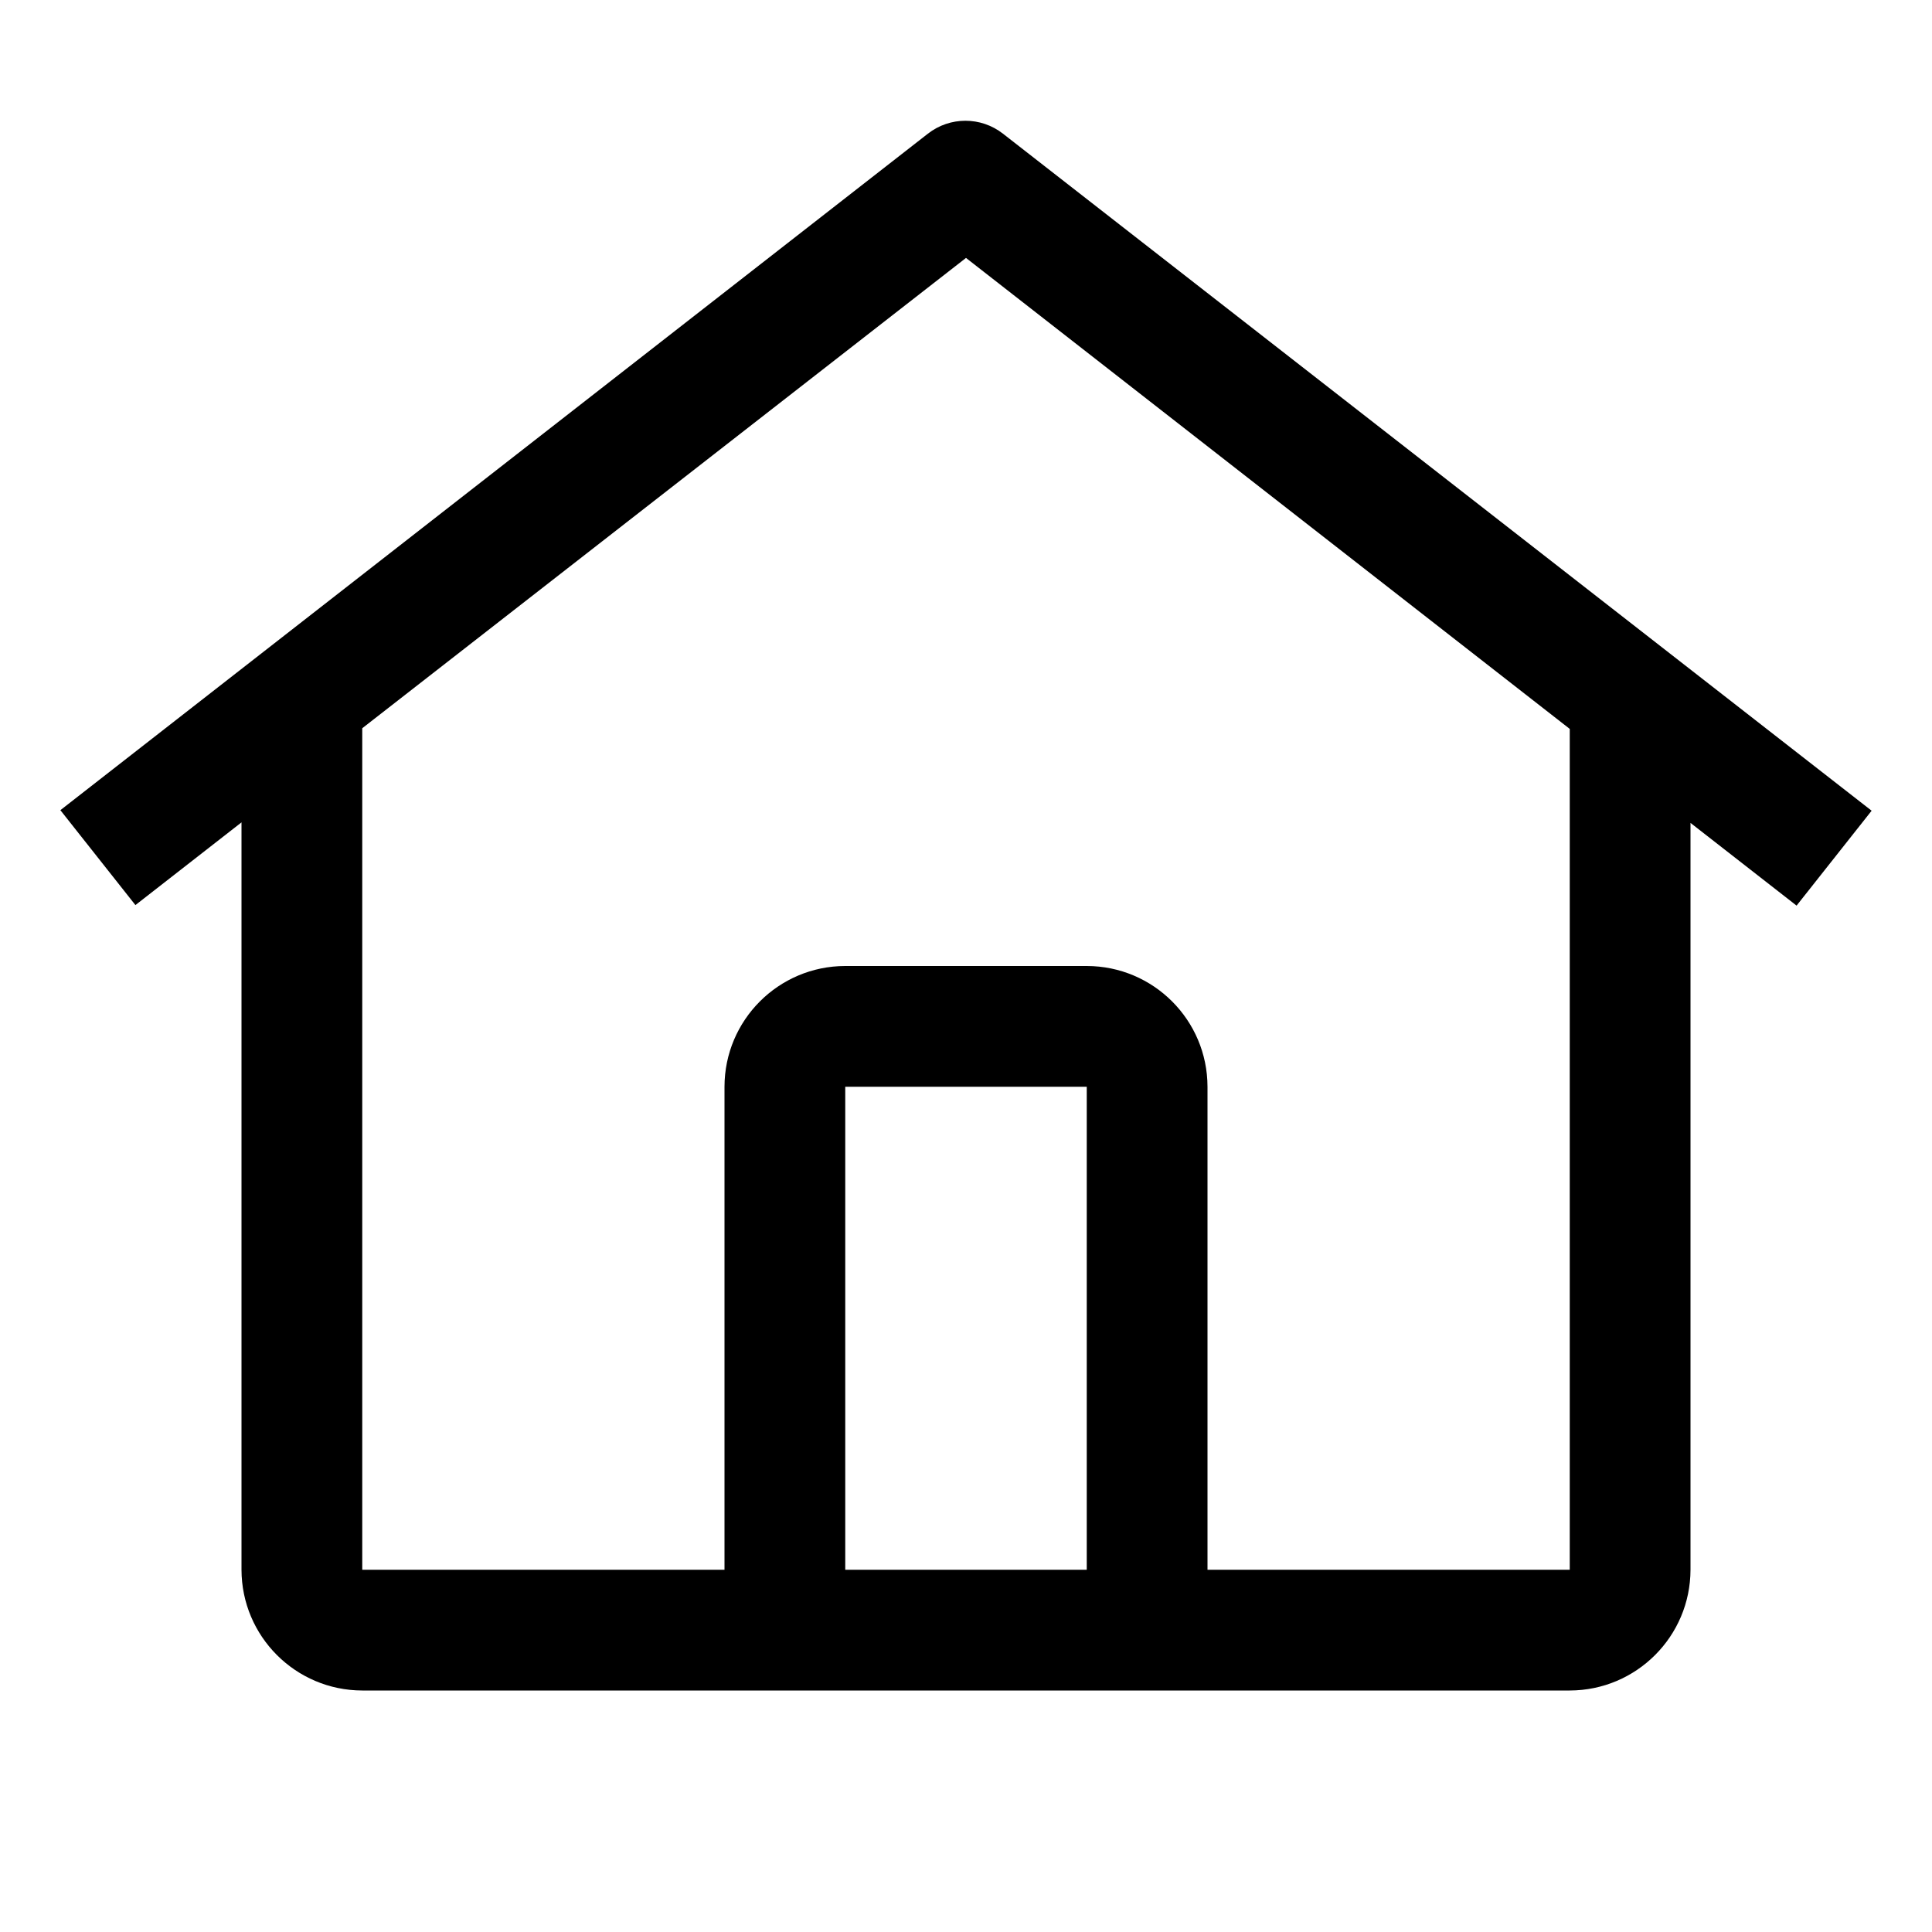
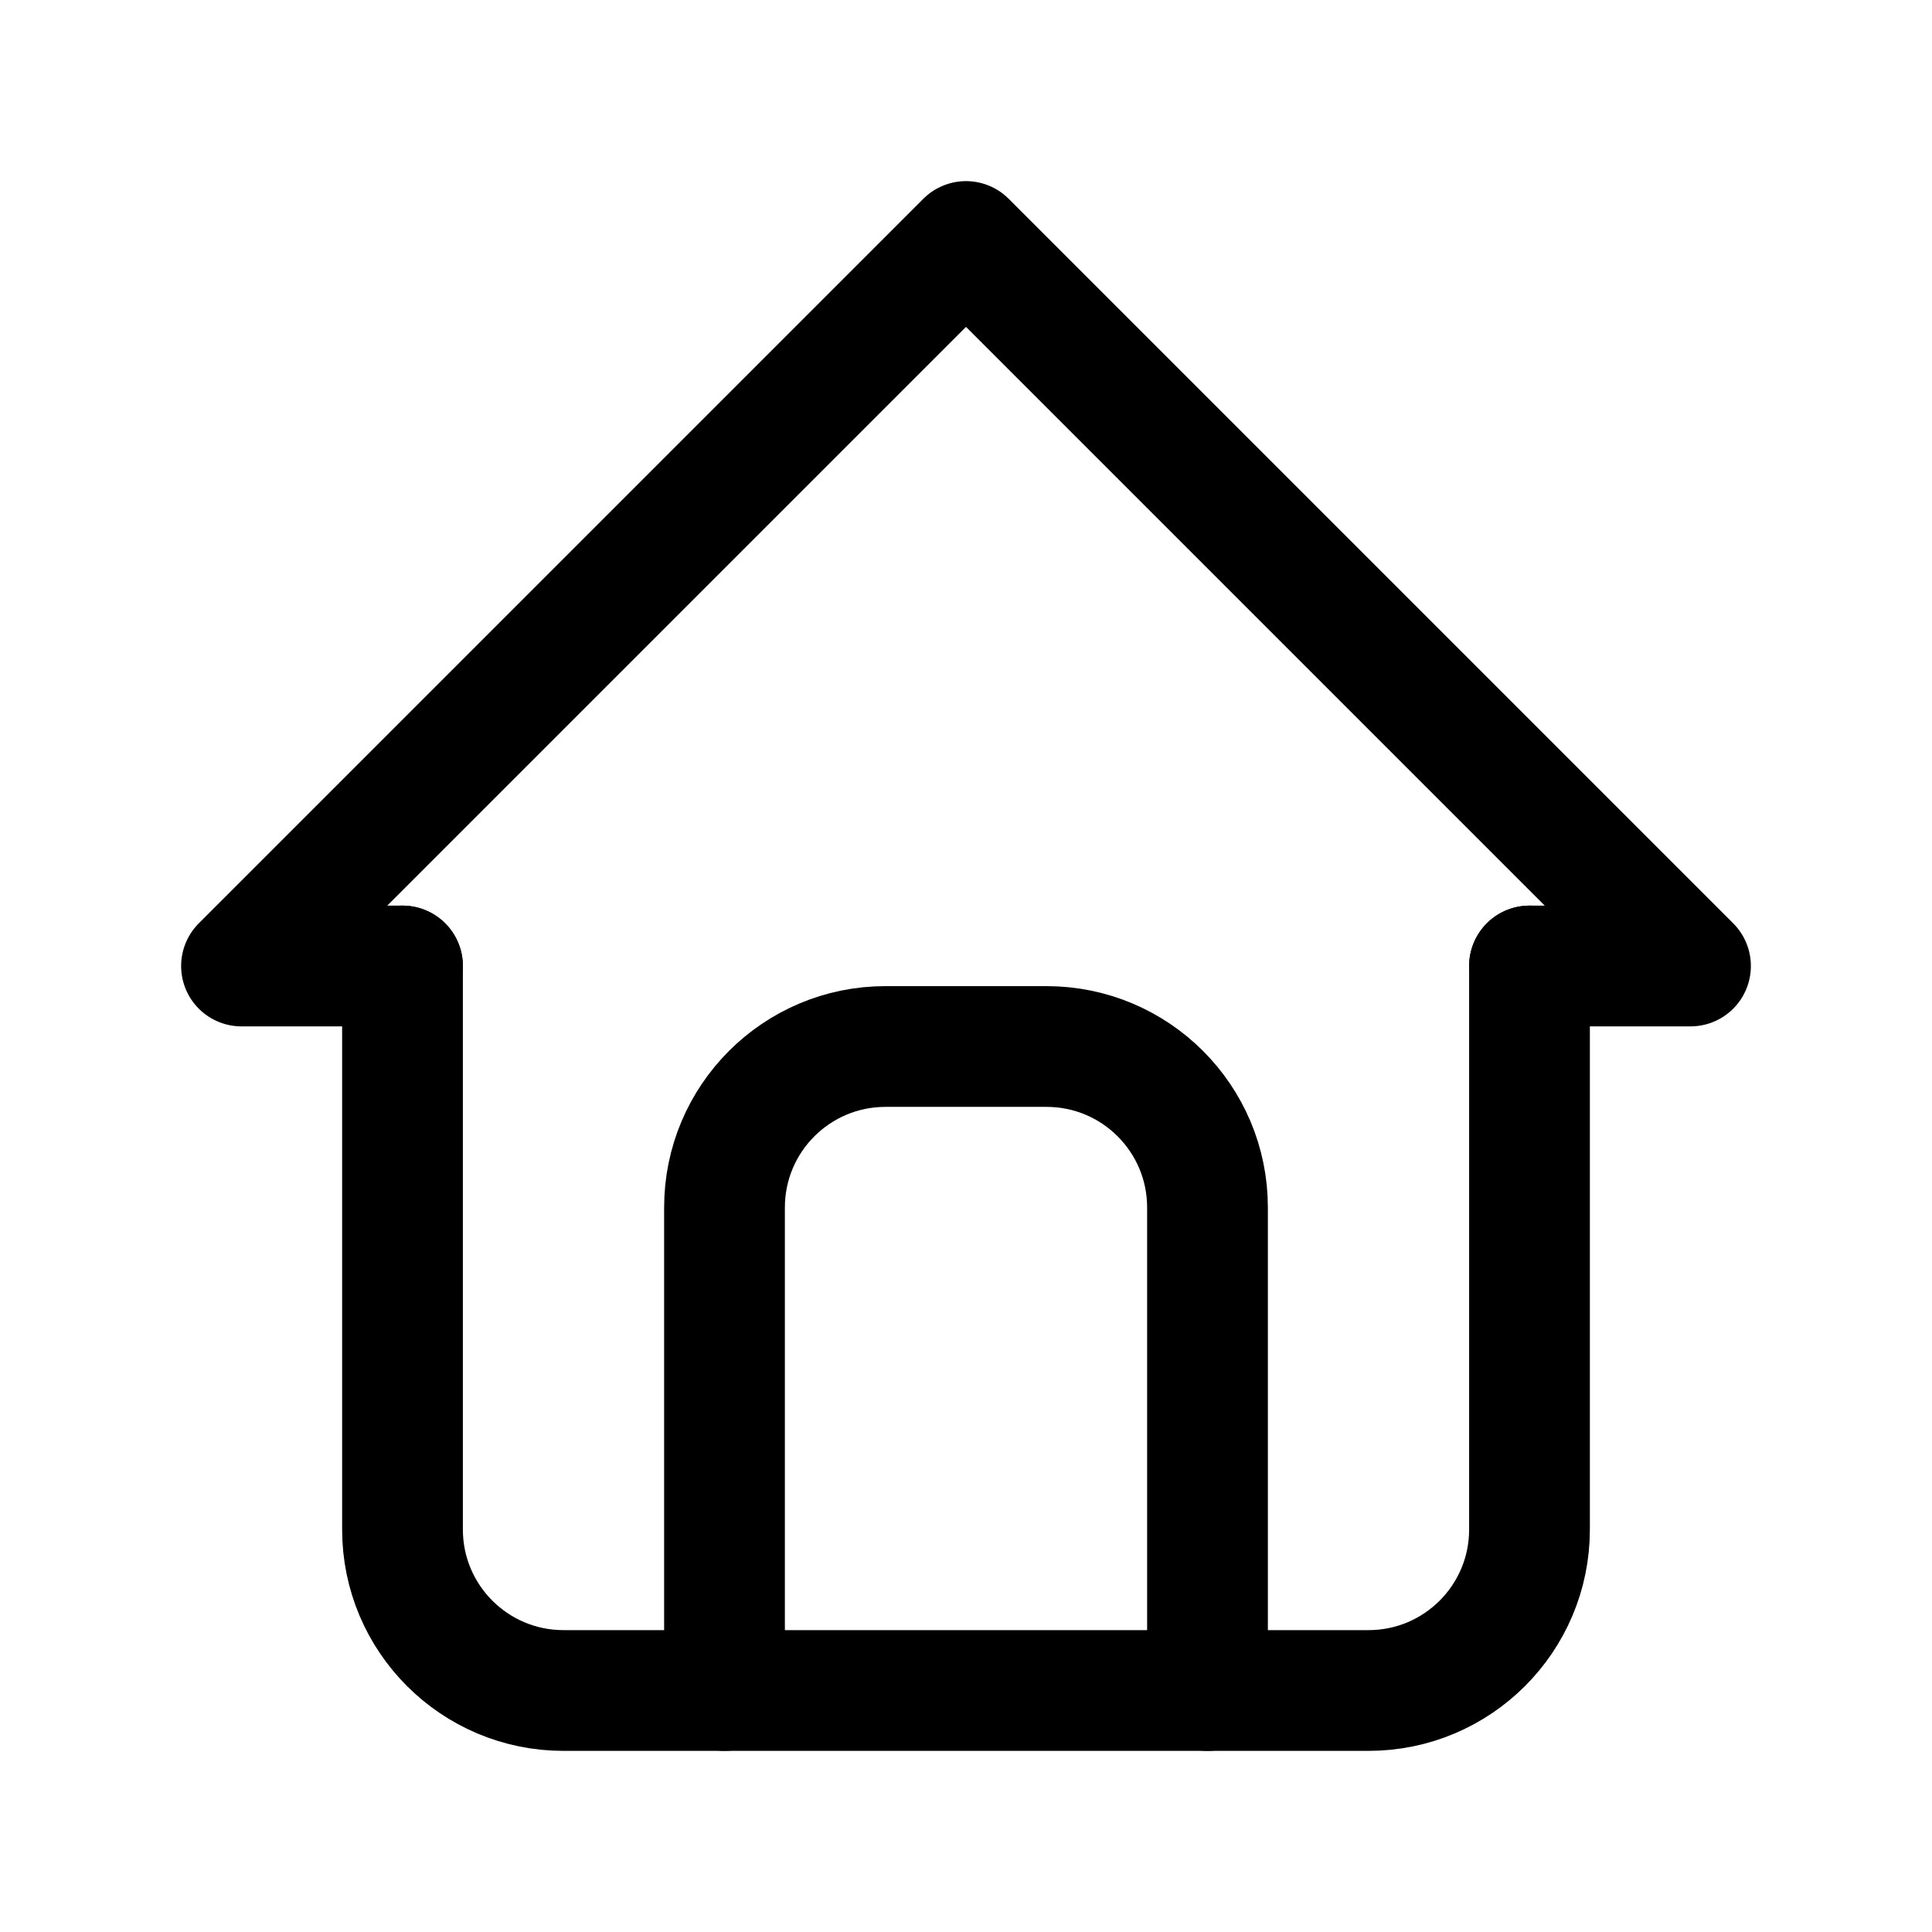
- <svg xmlns="http://www.w3.org/2000/svg" id="icon" width="32" height="32" viewBox="0 0 32 32">
-   <defs>
-     <style>
-       .cls-1 {
-         fill: none;
-       }
-     </style>
-   </defs>
-   <rect id="_Transparent_Rectangle_" data-name="&lt;Transparent Rectangle&gt;" class="cls-1" width="32" height="32" />
-   <path d="M16.612,2.214a1.01,1.01,0,0,0-1.243,0L1,13.419l1.243,1.572L4,13.621V26a2.004,2.004,0,0,0,2,2H26a2.004,2.004,0,0,0,2-2V13.63L29.757,15,31,13.428ZM18,26H14V18h4Zm2,0V18a2.002,2.002,0,0,0-2-2H14a2.002,2.002,0,0,0-2,2v8H6V12.062l10-7.79,10,7.801V26Z" transform="translate(0 0)" />
+ <svg xmlns="http://www.w3.org/2000/svg" class="icon icon-tabler icon-tabler-home" width="64" height="64" viewBox="0 0 24 24" stroke-width="1.5" stroke="#000000" fill="none" stroke-linecap="round" stroke-linejoin="round">
+   <path stroke="none" d="M0 0h24v24H0z" fill="none" />
+   <polyline points="5 12 3 12 12 3 21 12 19 12" />
+   <path d="M5 12v7a2 2 0 0 0 2 2h10a2 2 0 0 0 2 -2v-7" />
+   <path d="M9 21v-6a2 2 0 0 1 2 -2h2a2 2 0 0 1 2 2v6" />
</svg>
